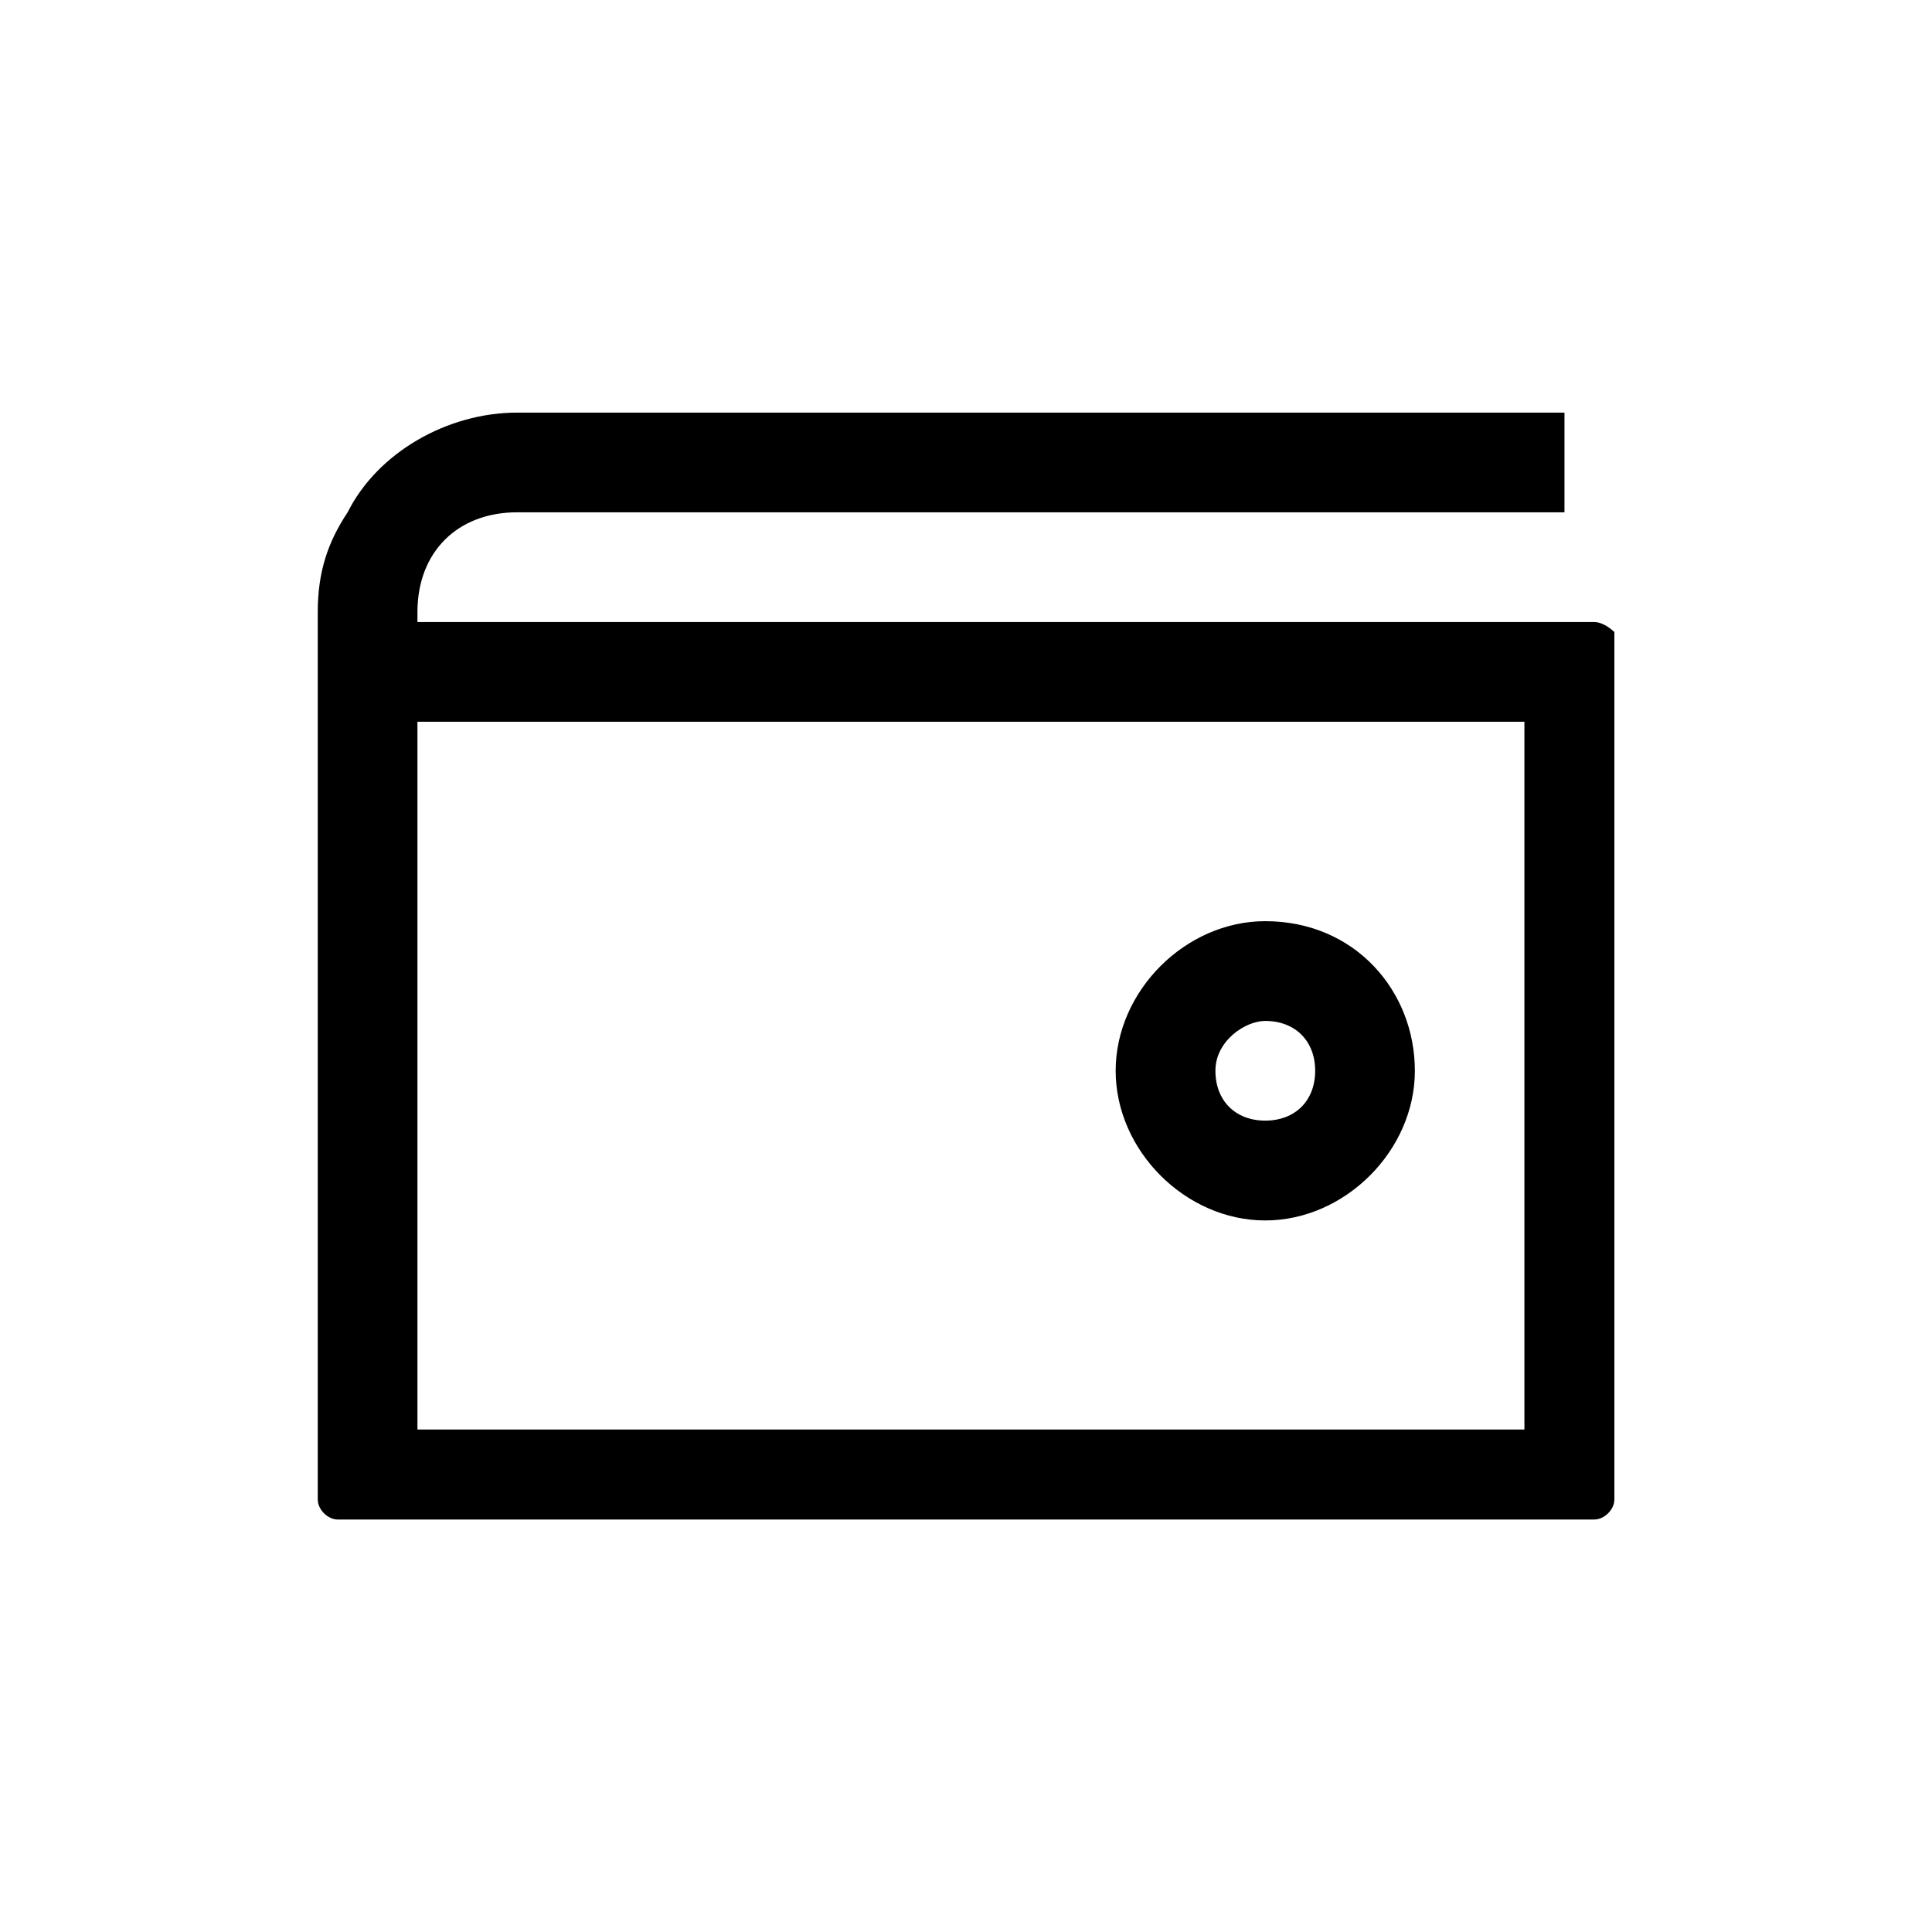
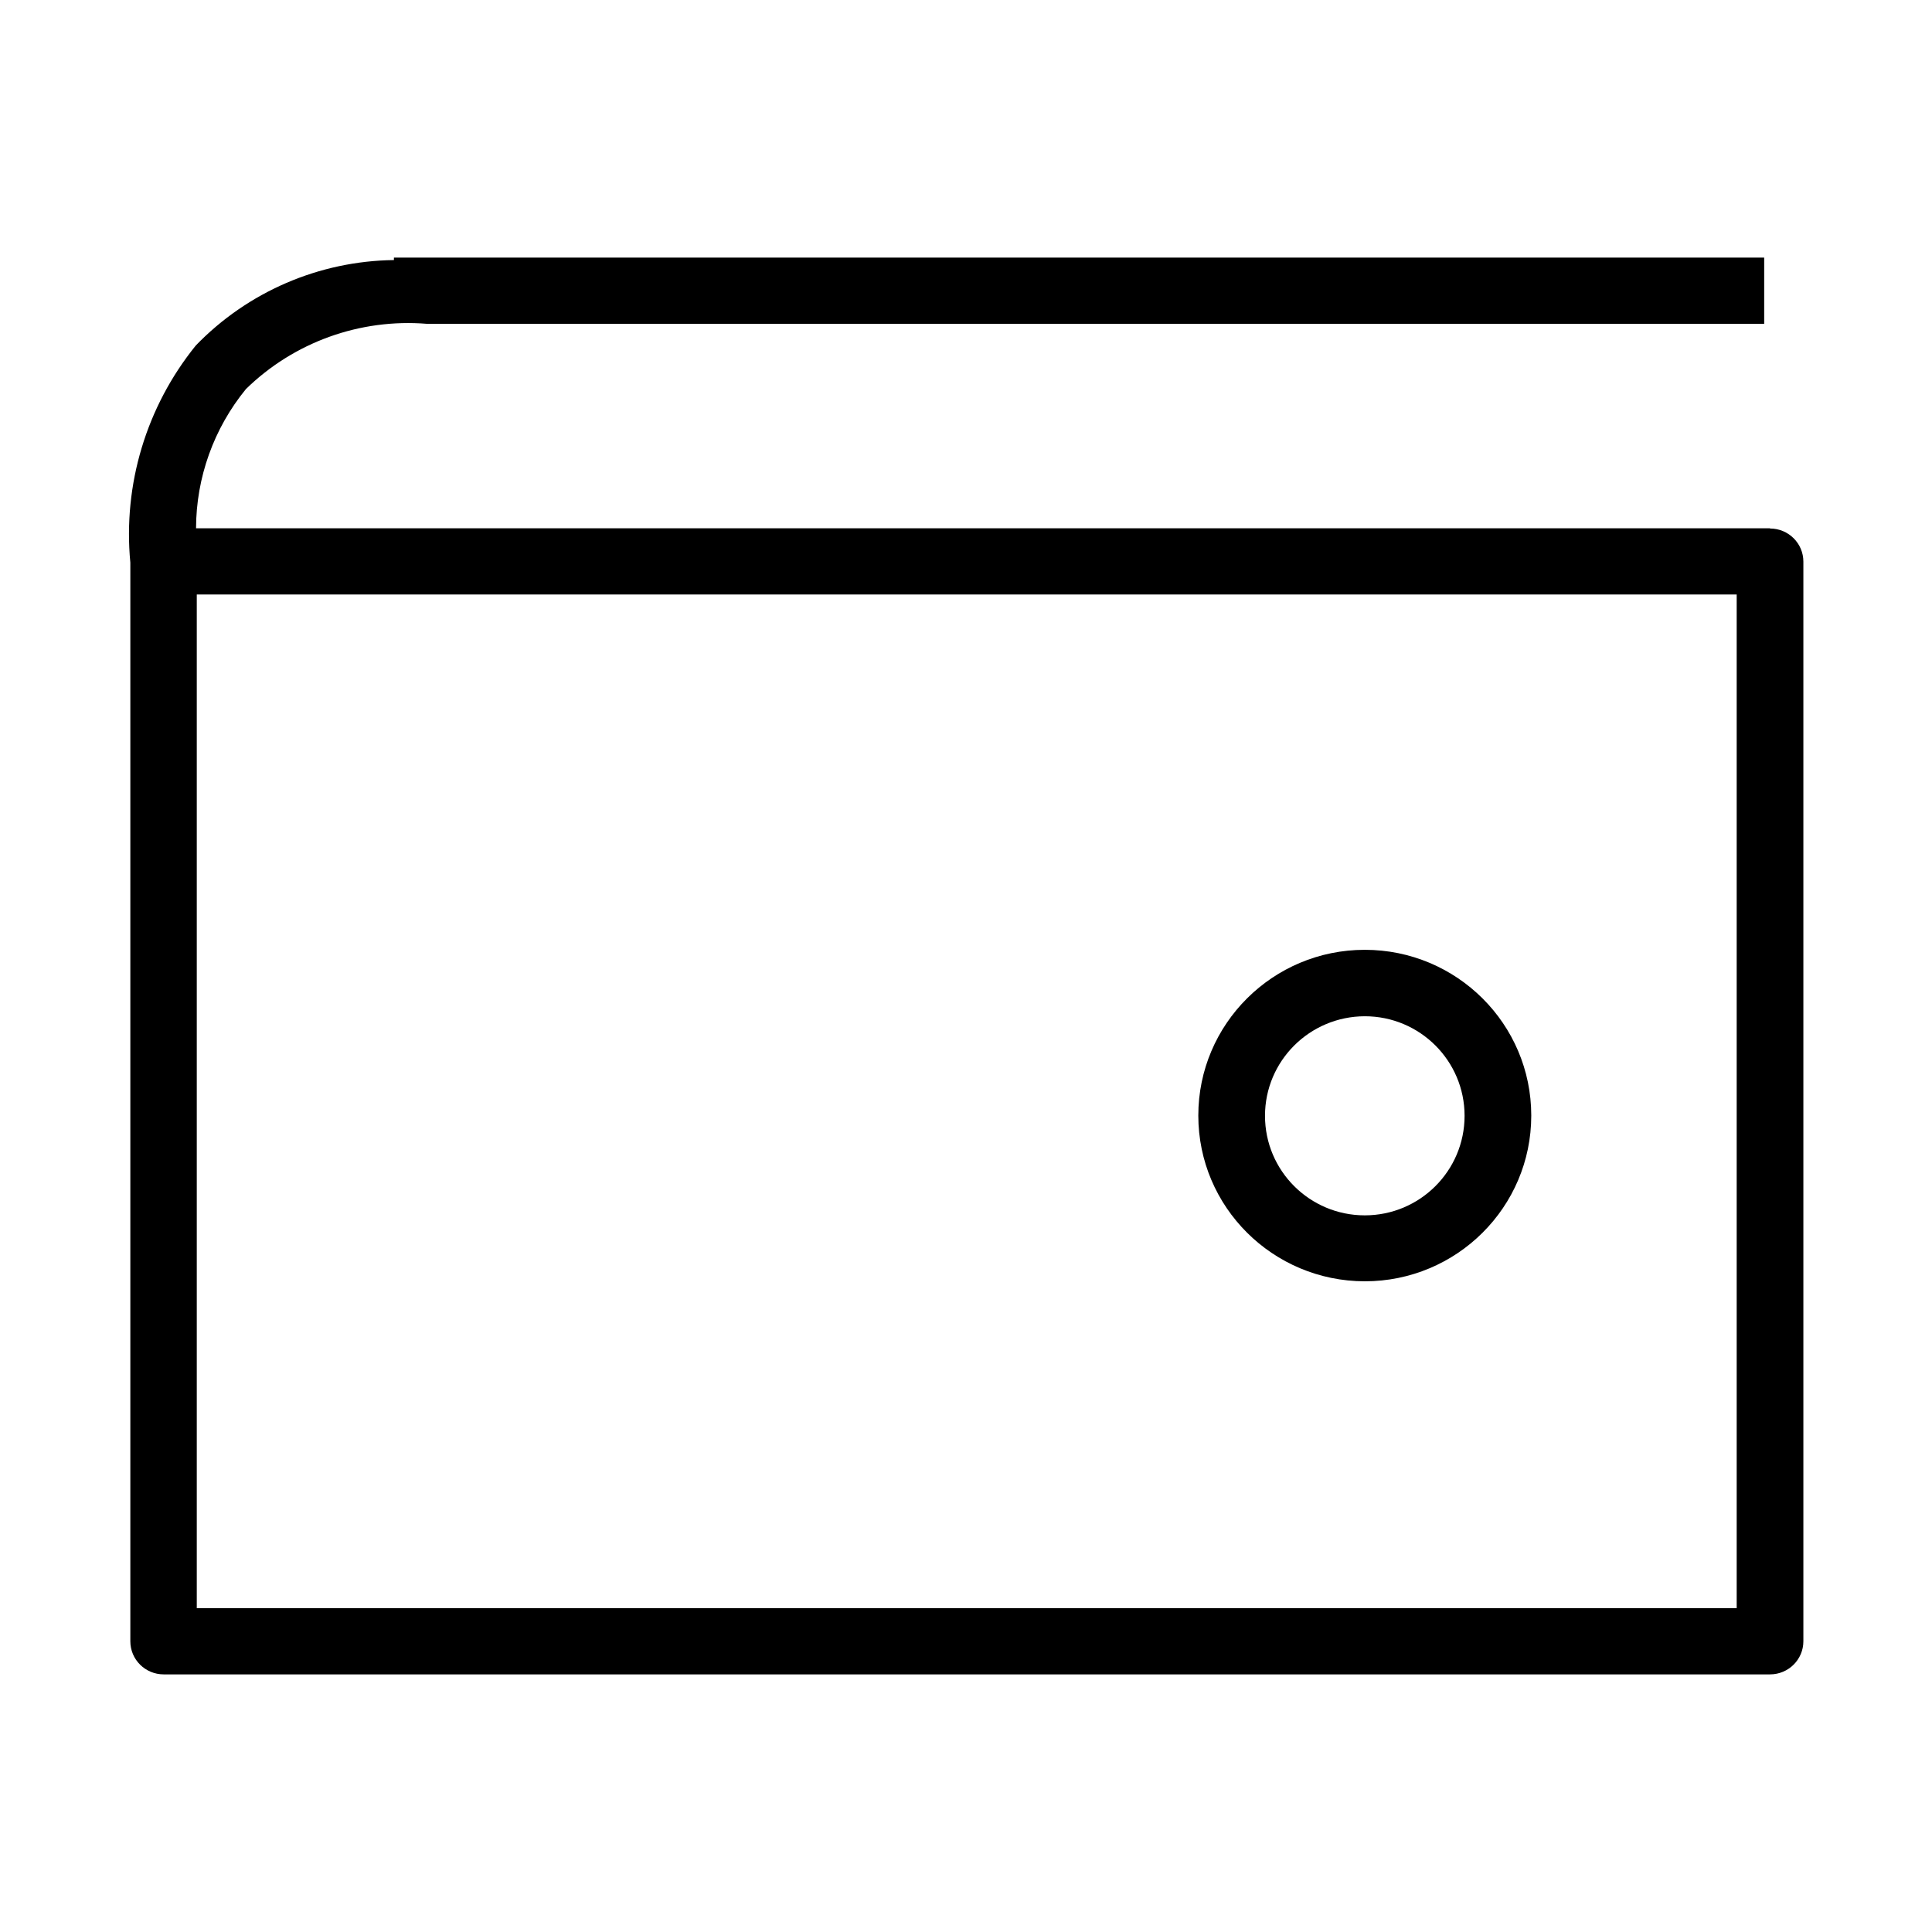
- <svg xmlns="http://www.w3.org/2000/svg" version="1.1" id="Warstwa_1" x="0px" y="0px" width="30px" height="30px" viewBox="0 0 30 30" style="enable-background:new 0 0 30 30;" xml:space="preserve">
-   <path d="M19.646,15.853c0.466,0,0.776,0.311,0.776,0.774c0,0.465-0.311,0.774-0.776,0.774c-0.463,0-0.773-0.31-0.773-0.774  C18.872,16.163,19.336,15.853,19.646,15.853 M19.646,14.304c-1.238,0-2.322,1.084-2.322,2.323c0,1.239,1.084,2.324,2.322,2.324  c1.239,0,2.324-1.085,2.324-2.324C21.97,15.388,21.04,14.304,19.646,14.304L19.646,14.304z M24.756,9.659H11.128H9.58H6.482V9.504  c0-0.93,0.62-1.549,1.549-1.549h2.634h13.628V6.407H8.031c-1.084,0-2.167,0.619-2.633,1.548C5.089,8.42,4.934,8.885,4.934,9.504  c0,0.155,0,0.31,0,0.31l0,0v13.47c0,0.156,0.155,0.311,0.31,0.311h19.512c0.156,0,0.312-0.154,0.312-0.311V9.814  C25.067,9.814,24.912,9.659,24.756,9.659z M23.518,22.198H6.482v-9.906v-1.085h4.183h13.006v10.991H23.518z" />
+ <svg xmlns="http://www.w3.org/2000/svg" id="svg8" version="1.1" viewBox="0 0 7.937 7.938" height="30" width="30">
+   <defs id="defs2" />
+   <g transform="translate(0,-289.0625)" id="layer1">
+     <path id="path1071" d="M 7.272,291.233 H 0.805 a 0.915,0.91 0 0 1 0.205,-0.572 0.951,0.947 0 0 1 0.744,-0.268 h 5.494 v -0.272 H 1.618 v 0.01 a 1.15,1.145 0 0 0 -0.814,0.351 1.242,1.236 0 0 0 -0.269,0.892 v 4.432 a 0.137,0.136 0 0 0 0.137,0.136 H 7.272 a 0.137,0.136 0 0 0 0.137,-0.136 v -4.436 a 0.137,0.136 0 0 0 -0.137,-0.136 z m -0.137,4.437 H 0.808 v -4.165 H 7.135 Z m -1.528,-1.343 a 0.684,0.681 0 1 0 -0.684,-0.681 0.685,0.681 0 0 0 0.684,0.681 z m 0,-1.089 a 0.41,0.409 0 1 1 -0.41,0.409 0.411,0.409 0 0 1 0.41,-0.409 z" style="stroke-width:0.265" />
+   </g>
</svg>
